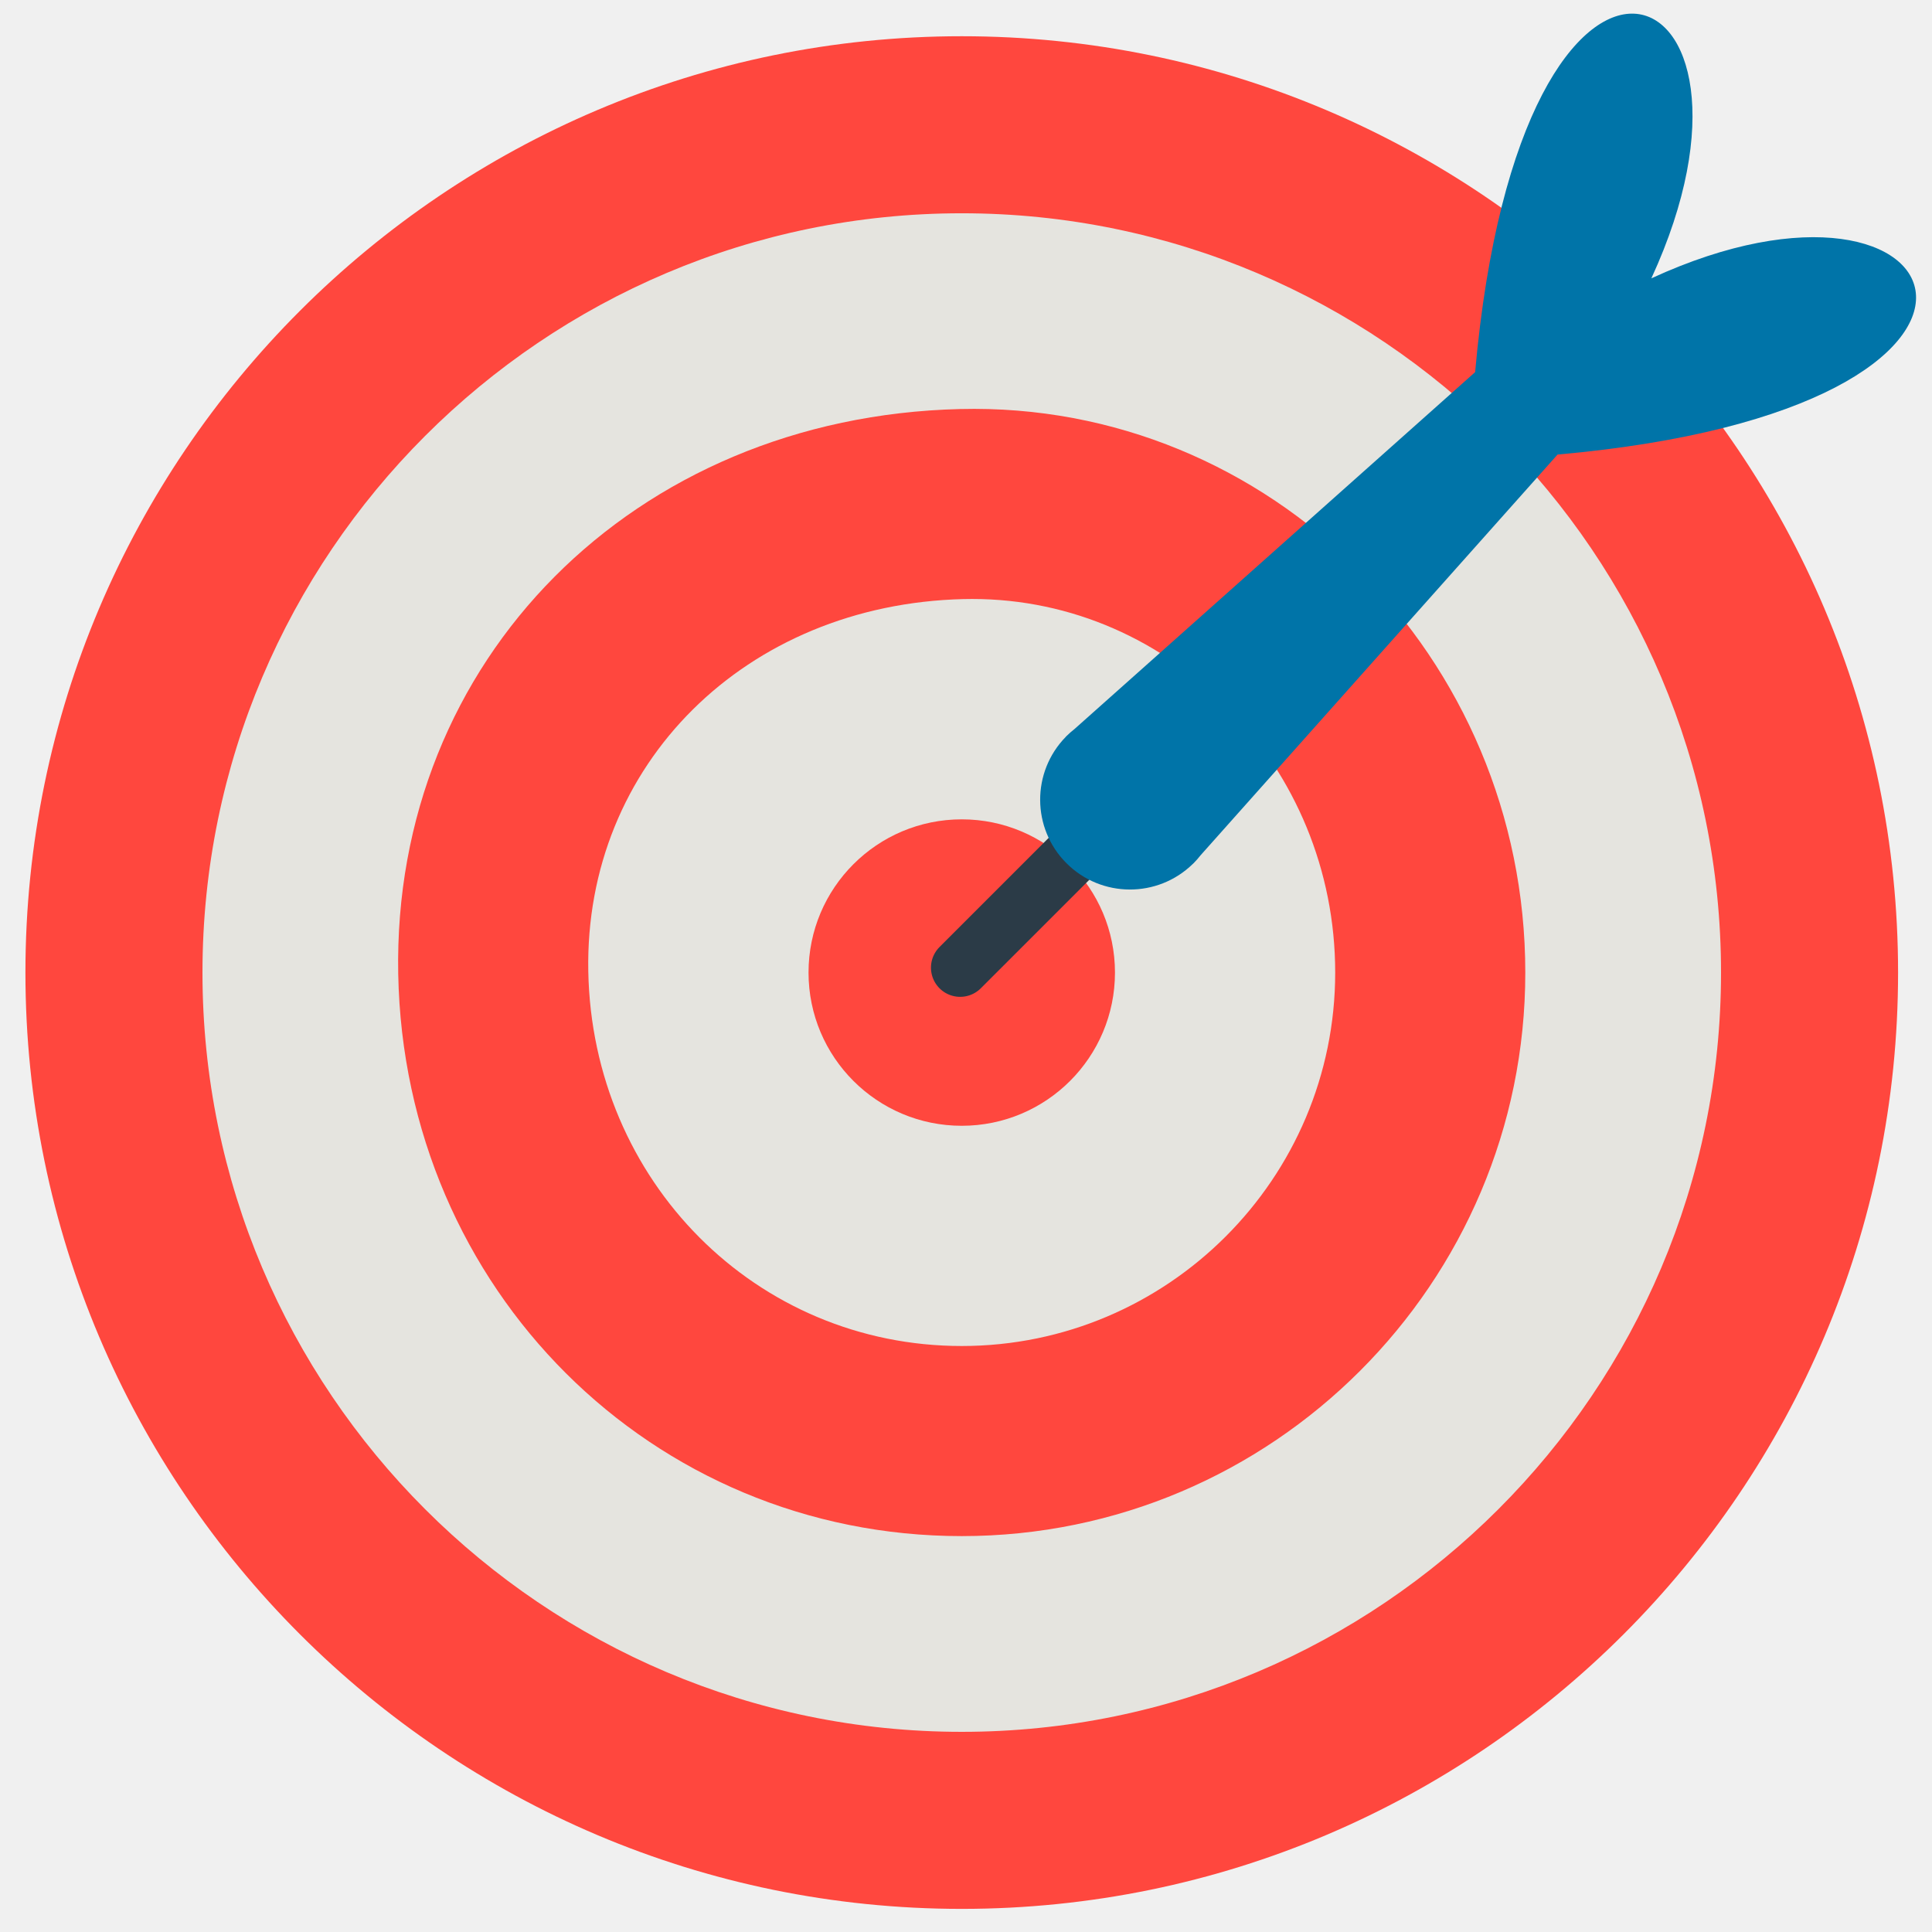
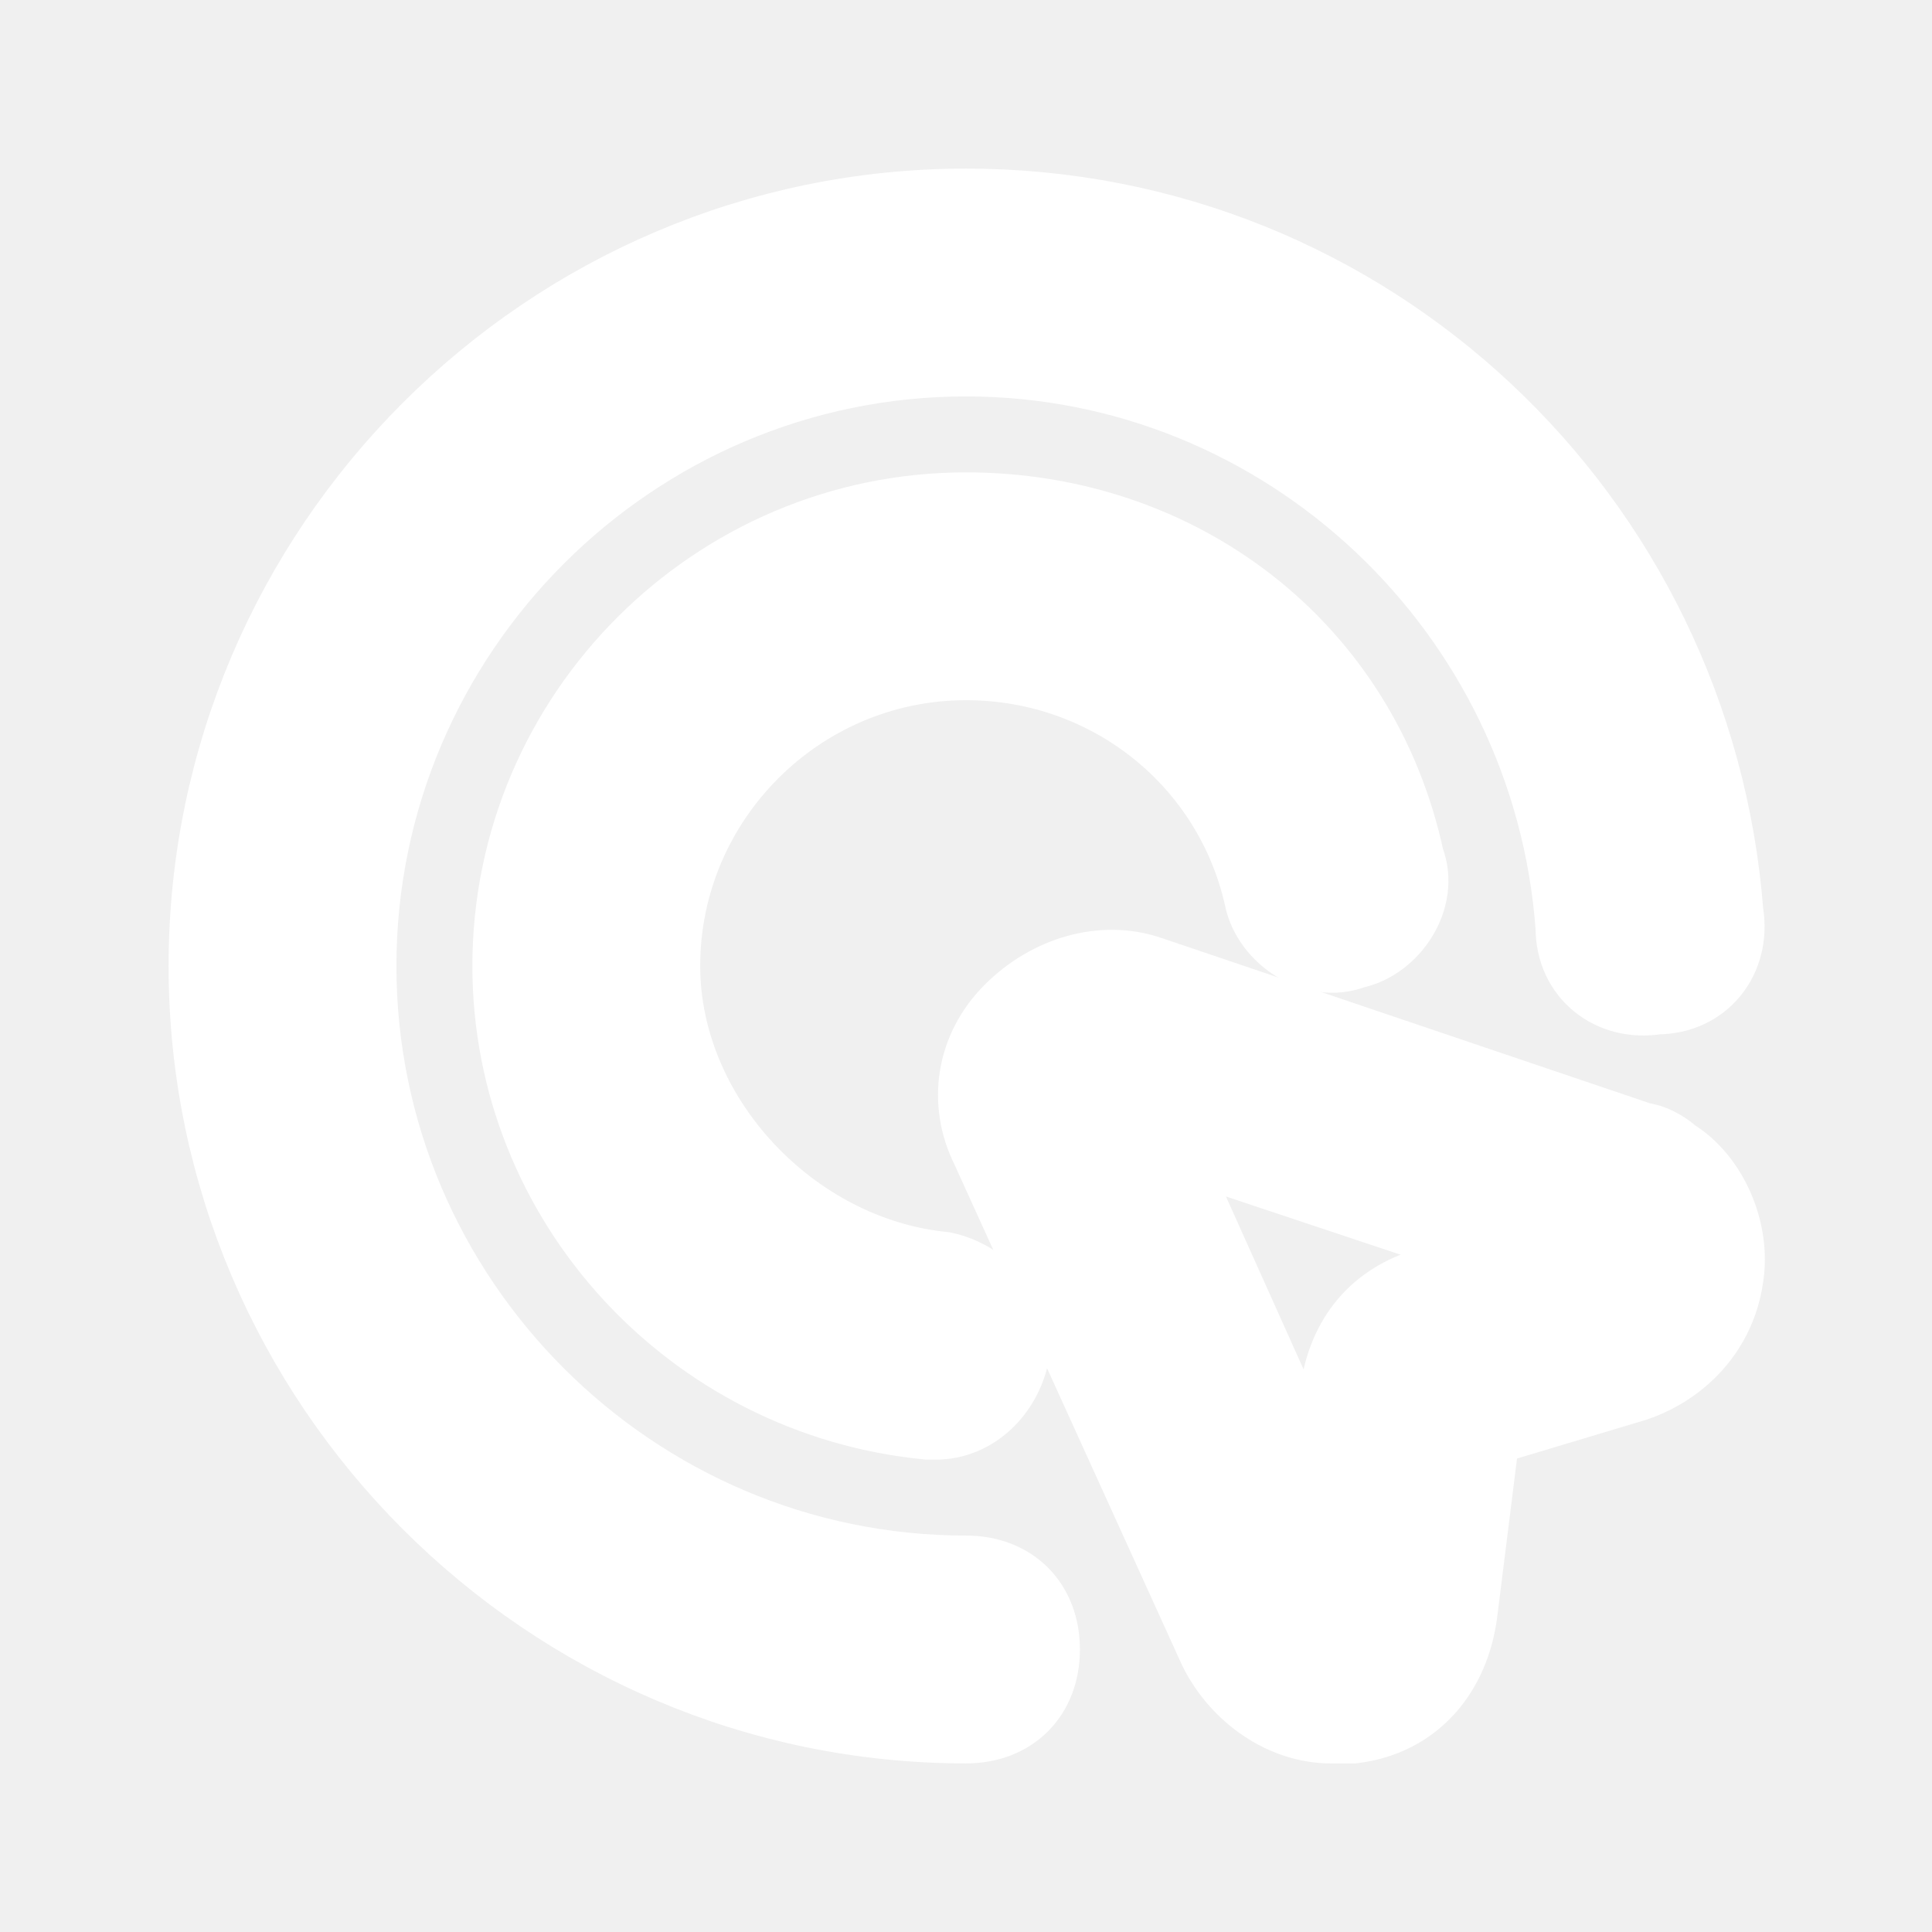
- <svg xmlns="http://www.w3.org/2000/svg" width="800px" height="800px" viewBox="0 0 512 512" aria-hidden="true" role="img" class="iconify iconify--fxemoji" preserveAspectRatio="xMidYMid meet">
-   <circle fill="#E5E4DF" cx="254.874" cy="257.739" r="228.521" />
-   <path fill="#E5E4DF" d="M384.604 257.739c0 71.648-58.082 129.73-129.73 129.73s-128.388-58.095-129.73-129.73c-1.332-71.103 53.52-127.864 129.73-129.73c71.626-1.755 129.73 58.082 129.73 129.73z" />
-   <path fill="#FF473E" d="M254.874 505.874c-136.822 0-248.135-111.313-248.135-248.135c0-136.824 111.313-248.137 248.135-248.137s248.135 111.313 248.135 248.137c0 136.822-111.313 248.135-248.135 248.135zm0-449.353c-110.952 0-201.217 90.266-201.217 201.218s90.265 201.217 201.217 201.217S456.09 368.691 456.09 257.739S365.825 56.521 254.874 56.521z" />
-   <path fill="#FF473E" d="M254.874 407.084c-82.179 0-147.776-65.439-149.341-148.978c-1.559-83.231 62.438-147.59 148.86-149.706c82.218-2.061 149.827 65.771 149.827 149.339c0 82.349-66.996 149.345-149.346 149.345zm2.758-248.349c-.771 0-1.552.011-2.328.029c-57.695 1.412-100.429 43.819-99.401 98.644c1.041 55.681 44.516 99.298 98.969 99.298c54.573 0 98.969-44.397 98.969-98.968c.001-54.591-43.159-99.003-96.209-99.003z" />
-   <circle fill="#FF473E" cx="254.874" cy="257.739" r="40.605" />
-   <path fill="#2B3B47" d="M290.716 231.117l-10.94-10.94l-30.624 30.623l.006.006c-.043.041-.089.076-.131.118a7.736 7.736 0 1 0 10.94 10.94c.042-.042.077-.088.118-.131l.006.006l30.625-30.622z" />
-   <path fill="#0074A8" d="M437.626 73.763c37.978-82.369-34.466-112.946-46.703 24.855l-106.175 94.587a24.243 24.243 0 0 0-2.122 1.865c-.041.041-.075.087-.117.129l-.081.072l.008.008c-9.103 9.319-9.047 24.246.189 33.482c9.237 9.237 24.164 9.292 33.483.189l.008.008l.071-.08c.042-.041.088-.075.129-.117a24.09 24.09 0 0 0 1.866-2.122l94.587-106.175c137.803-12.235 107.226-84.679 24.857-46.701z" />
+ <svg xmlns="http://www.w3.org/2000/svg" width="800px" height="800px" viewBox="-0.72 -0.72 25.44 25.44" version="1.1" xml:space="preserve" fill="#ffffff" stroke="#ffffff">
+   <g id="SVGRepo_bgCarrier" stroke-width="0" />
+   <g id="SVGRepo_tracerCarrier" stroke-linecap="round" stroke-linejoin="round" />
+   <g id="SVGRepo_iconCarrier">
+     <style type="text/css"> .st0{opacity:0.2;fill:none;stroke:#000000;stroke-width:5.000000e-02;stroke-miterlimit:10;} </style>
+     <g id="Layer_1" />
+     <g id="Layer_2">
+       <g>
+         <path d="M12,8c1.9,0,3.5,1.3,3.9,3.1c0.1,0.5,0.7,0.9,1.2,0.7c0.5-0.1,0.9-0.7,0.7-1.2C17.2,7.8,14.8,6,12,6c-3.3,0-6,2.7-6,6 c0,3.1,2.4,5.7,5.5,6c0,0,0.1,0,0.1,0c0.5,0,0.9-0.4,1-0.9c0.1-0.5-0.4-1-0.9-1.1c-2-0.2-3.7-2-3.7-4C8,9.8,9.8,8,12,8z" />
+         <path d="M12,20c-4.4,0-8-3.6-8-8s3.6-8,8-8c4.2,0,7.7,3.3,8,7.5c0,0.6,0.5,1,1.1,0.9c0.6,0,1-0.5,0.9-1.1C21.6,6.1,17.3,2,12,2 C6.5,2,2,6.5,2,12s4.5,10,10,10c0.6,0,1-0.4,1-1S12.6,20,12,20z" />
+         <path d="M21.3,14.5c-0.1-0.1-0.3-0.2-0.4-0.2l-6.5-2.2c-0.6-0.2-1.3,0-1.8,0.5c-0.5,0.5-0.6,1.2-0.3,1.8l3,6.6 c0.3,0.6,0.9,1,1.5,1c0.1,0,0.2,0,0.3,0c0.8-0.1,1.3-0.7,1.4-1.5l0.3-2.4l2-0.6c0.6-0.2,1.1-0.7,1.2-1.4 C22.1,15.5,21.8,14.8,21.3,14.5z M18.1,16.2c-0.7,0.2-1.1,0.7-1.2,1.4l-0.2,1.5l-2.2-4.9l4.8,1.6L18.1,16.2z" />
+       </g>
+     </g>
+   </g>
</svg>
